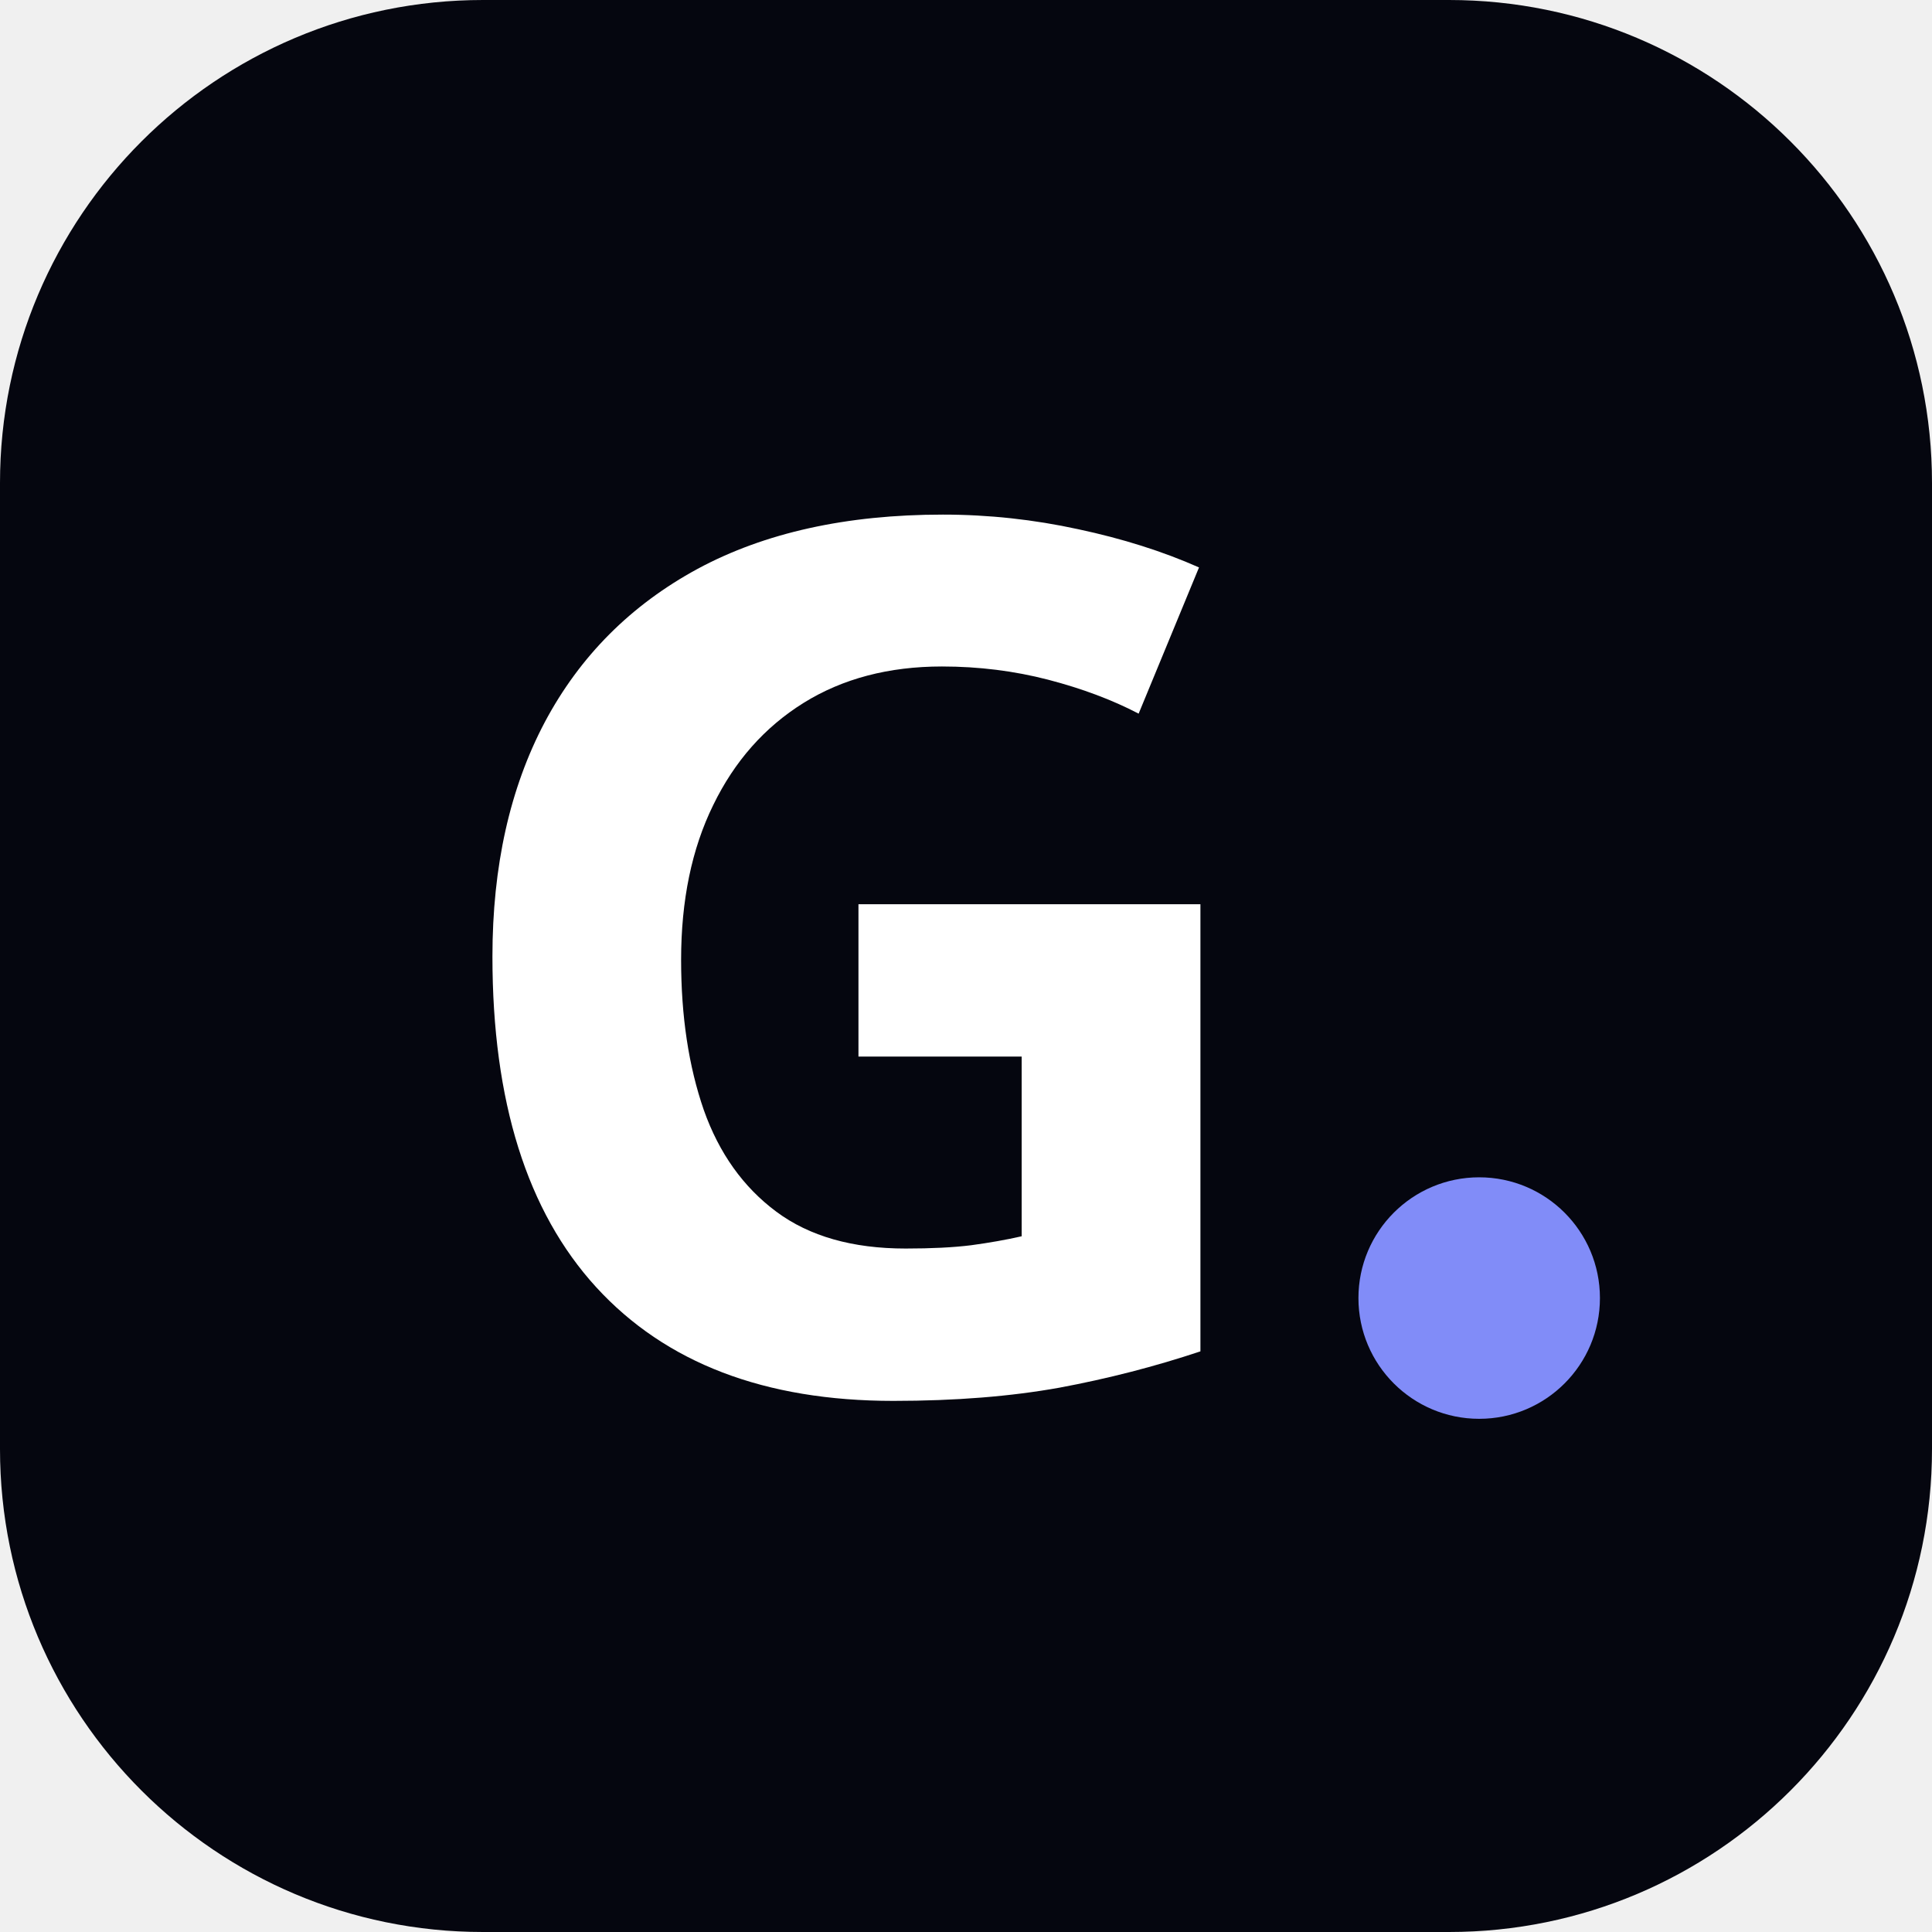
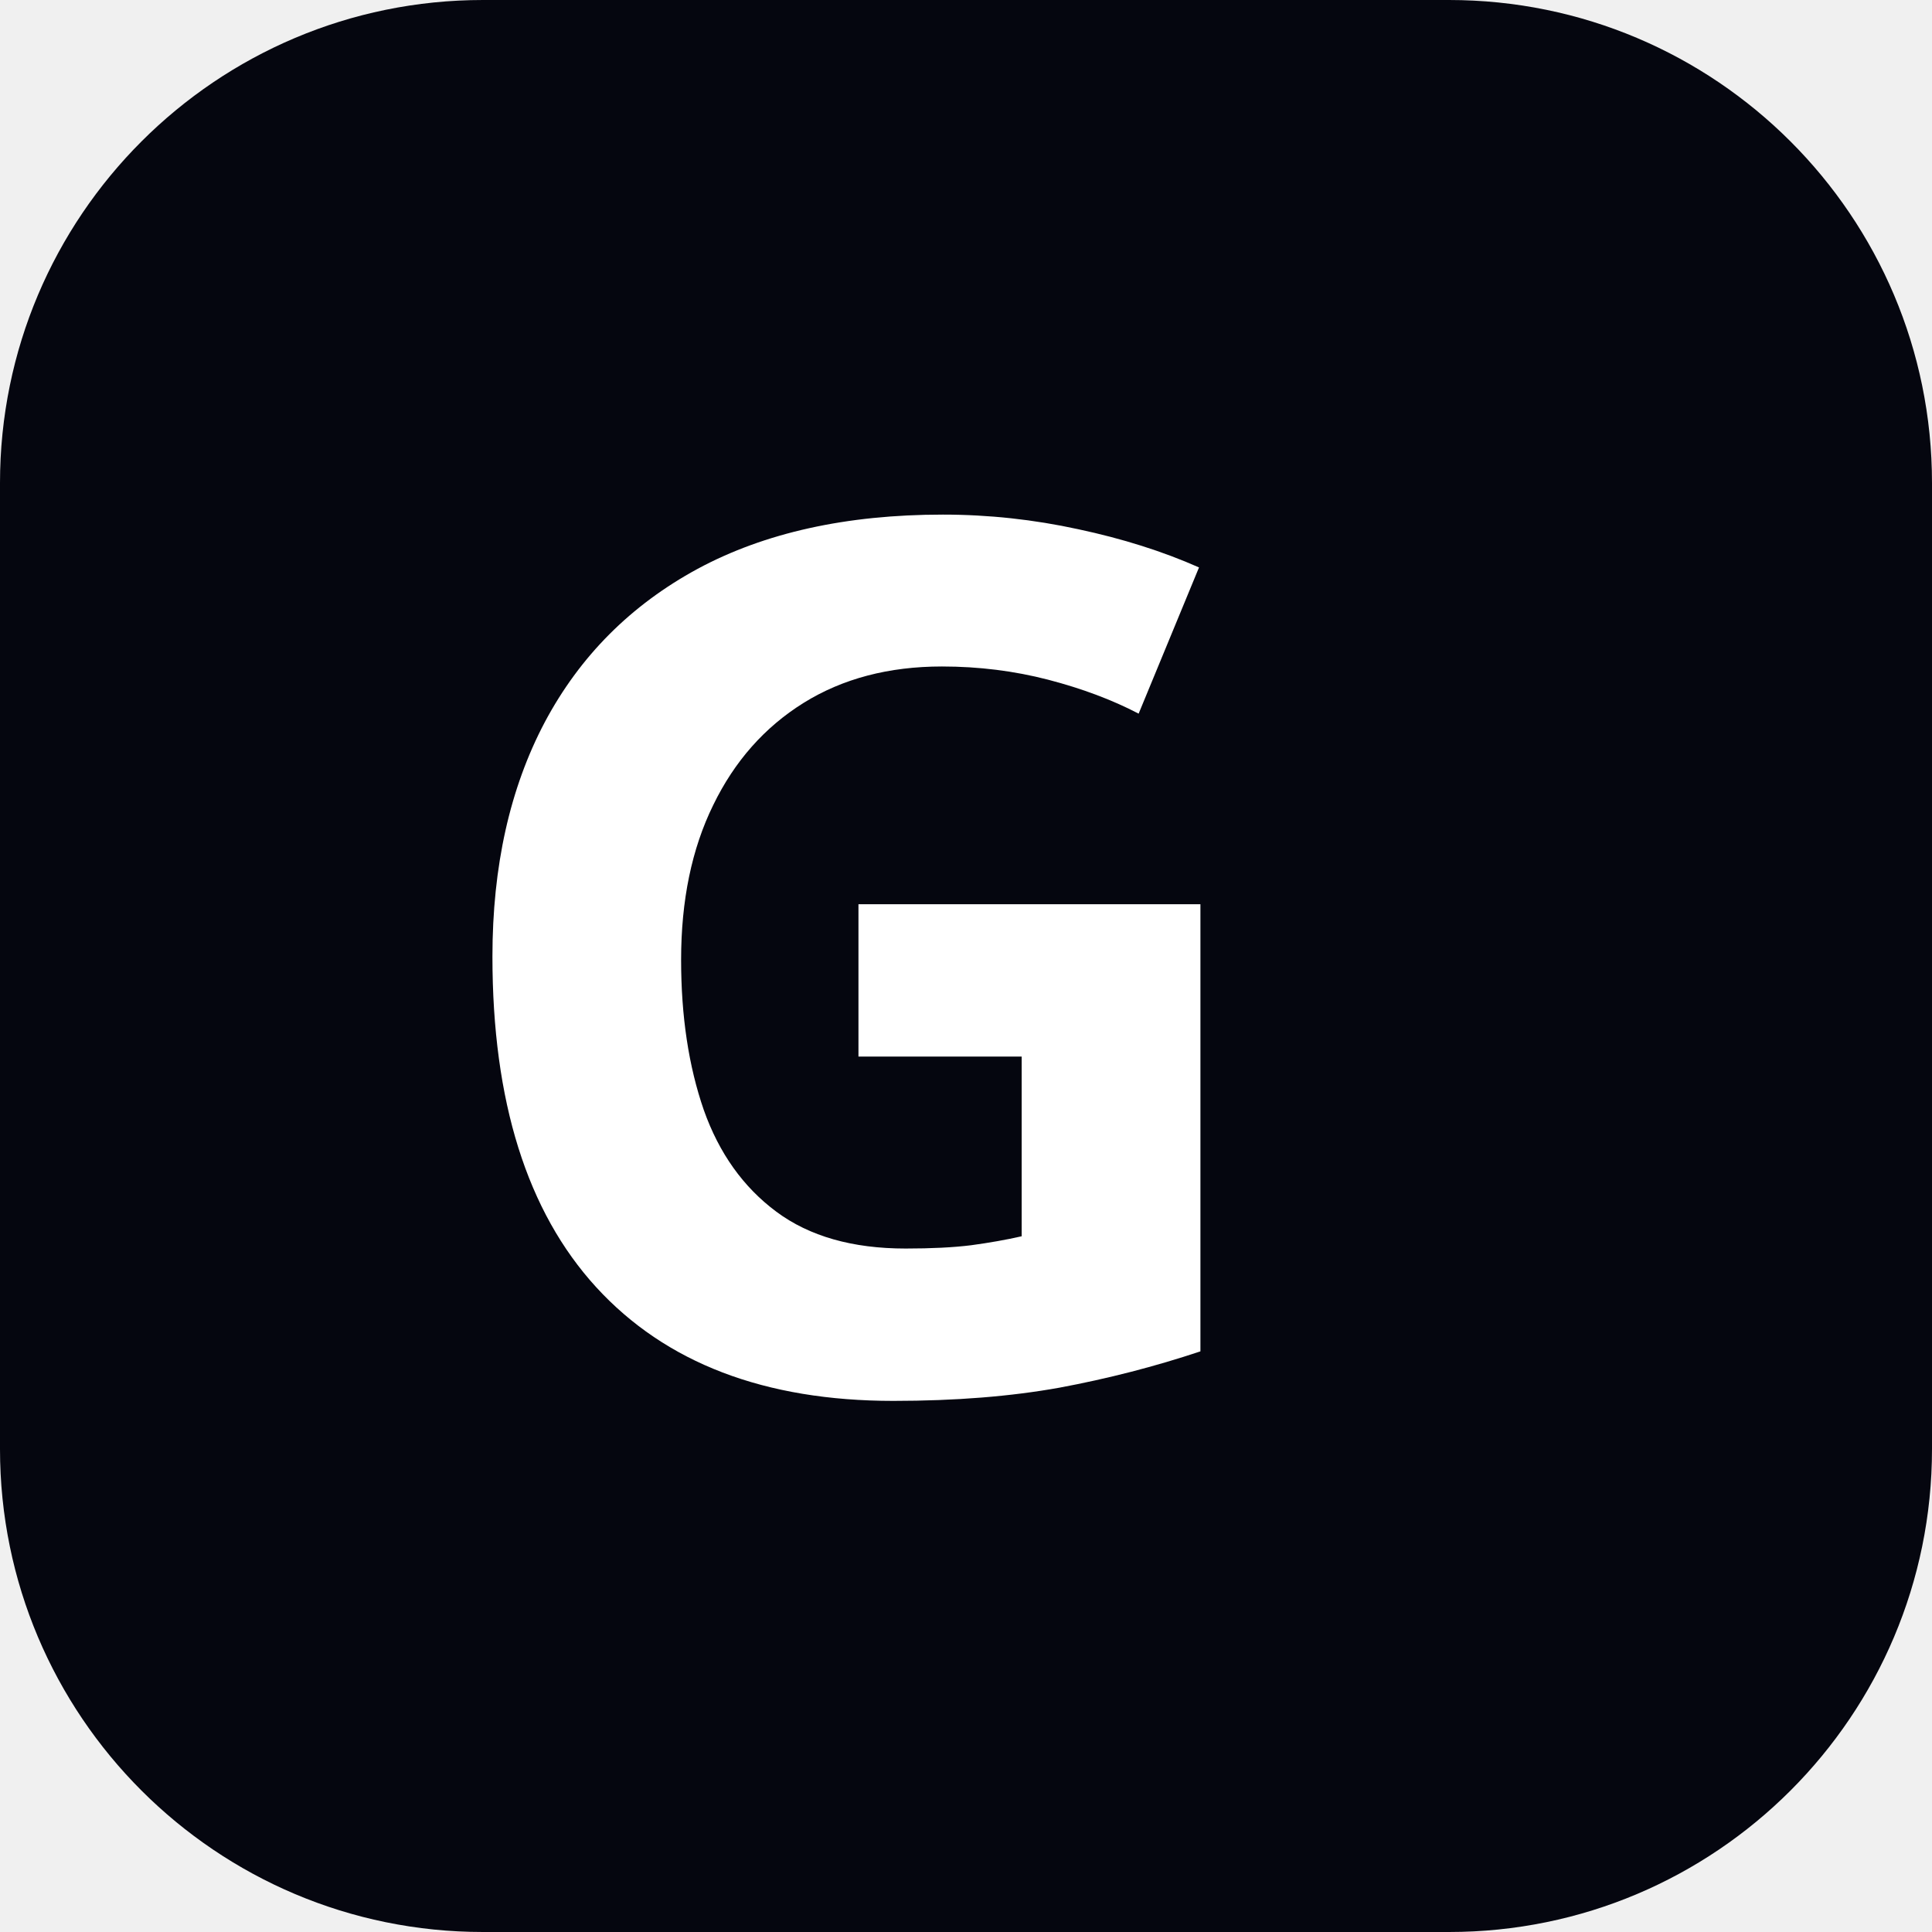
<svg xmlns="http://www.w3.org/2000/svg" viewBox="0 0 64 64">
-   <rect width="64" height="64" rx="16" fill="#05060F" />
-   <text x="14" y="46" font-family="sans-serif" font-weight="800" font-size="40" fill="#fff">G</text>
-   <circle cx="49" cy="43" r="4" fill="#818CF8" />
+   <rect width="64" height="64" rx="16" fill="#05060f" />
+   <text x="14" y="46" font-family="sans-serif" font-size="40" font-weight="800" fill="#fff">G</text>
</svg>
